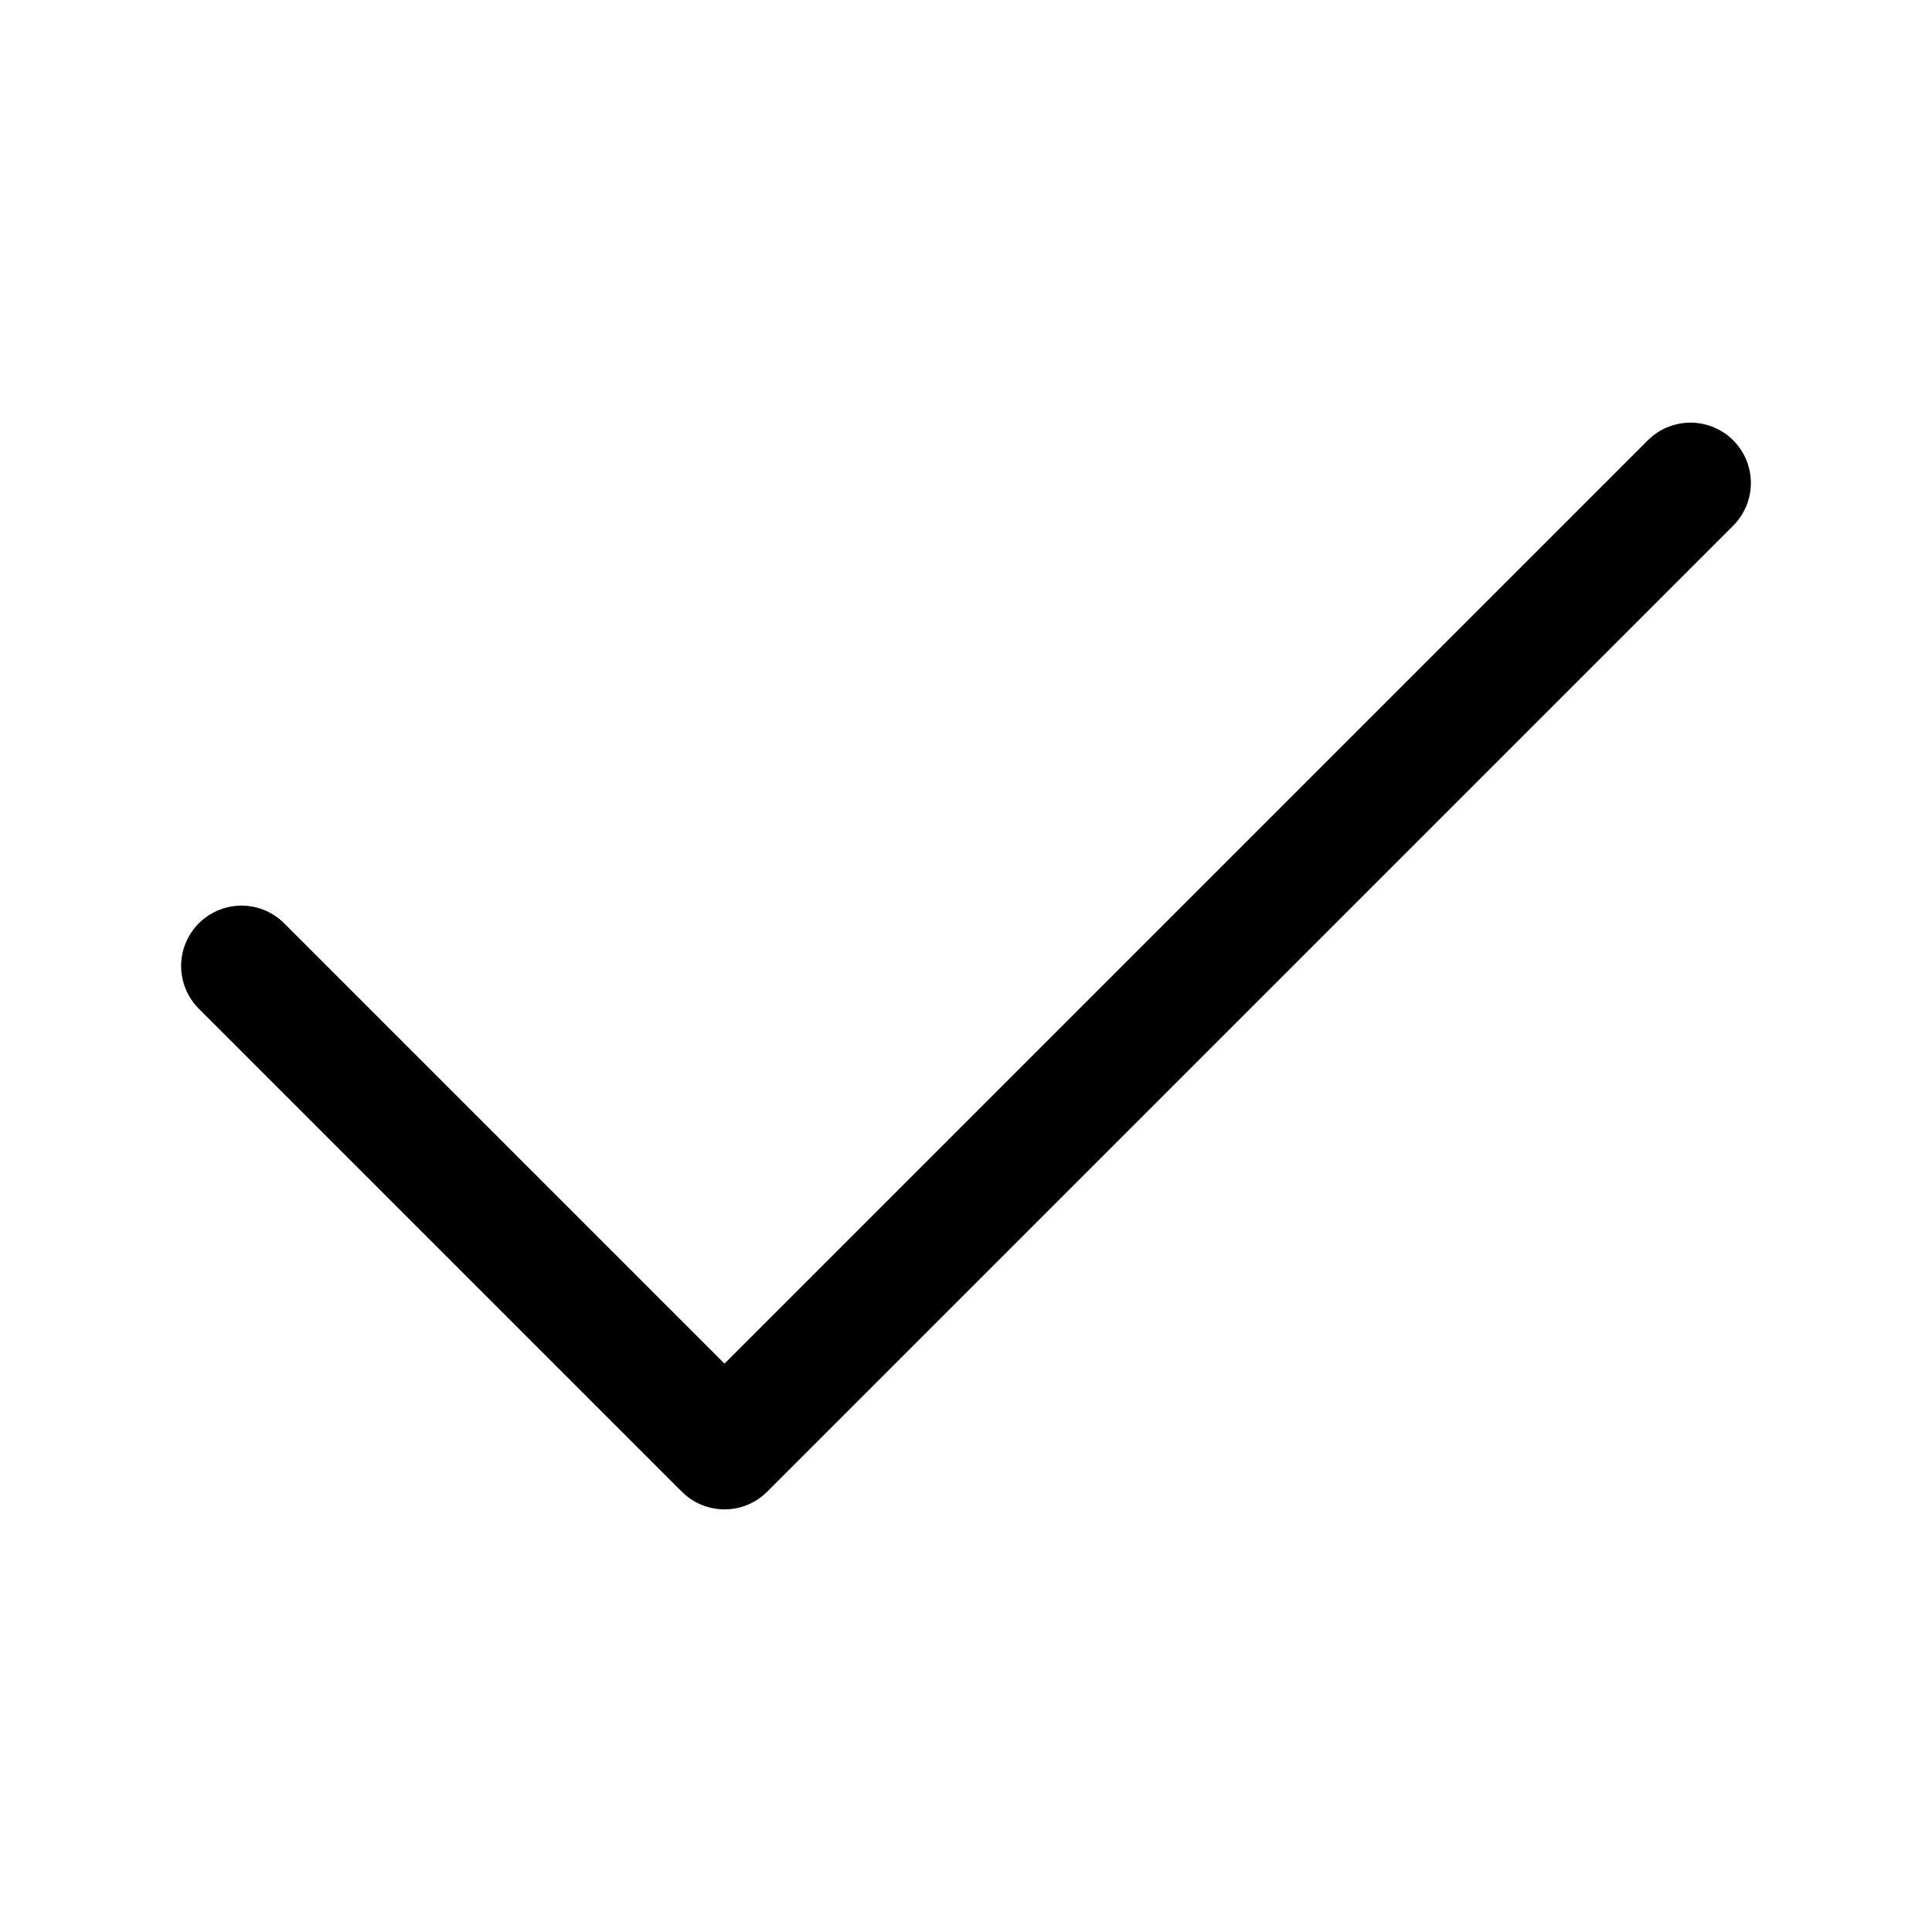
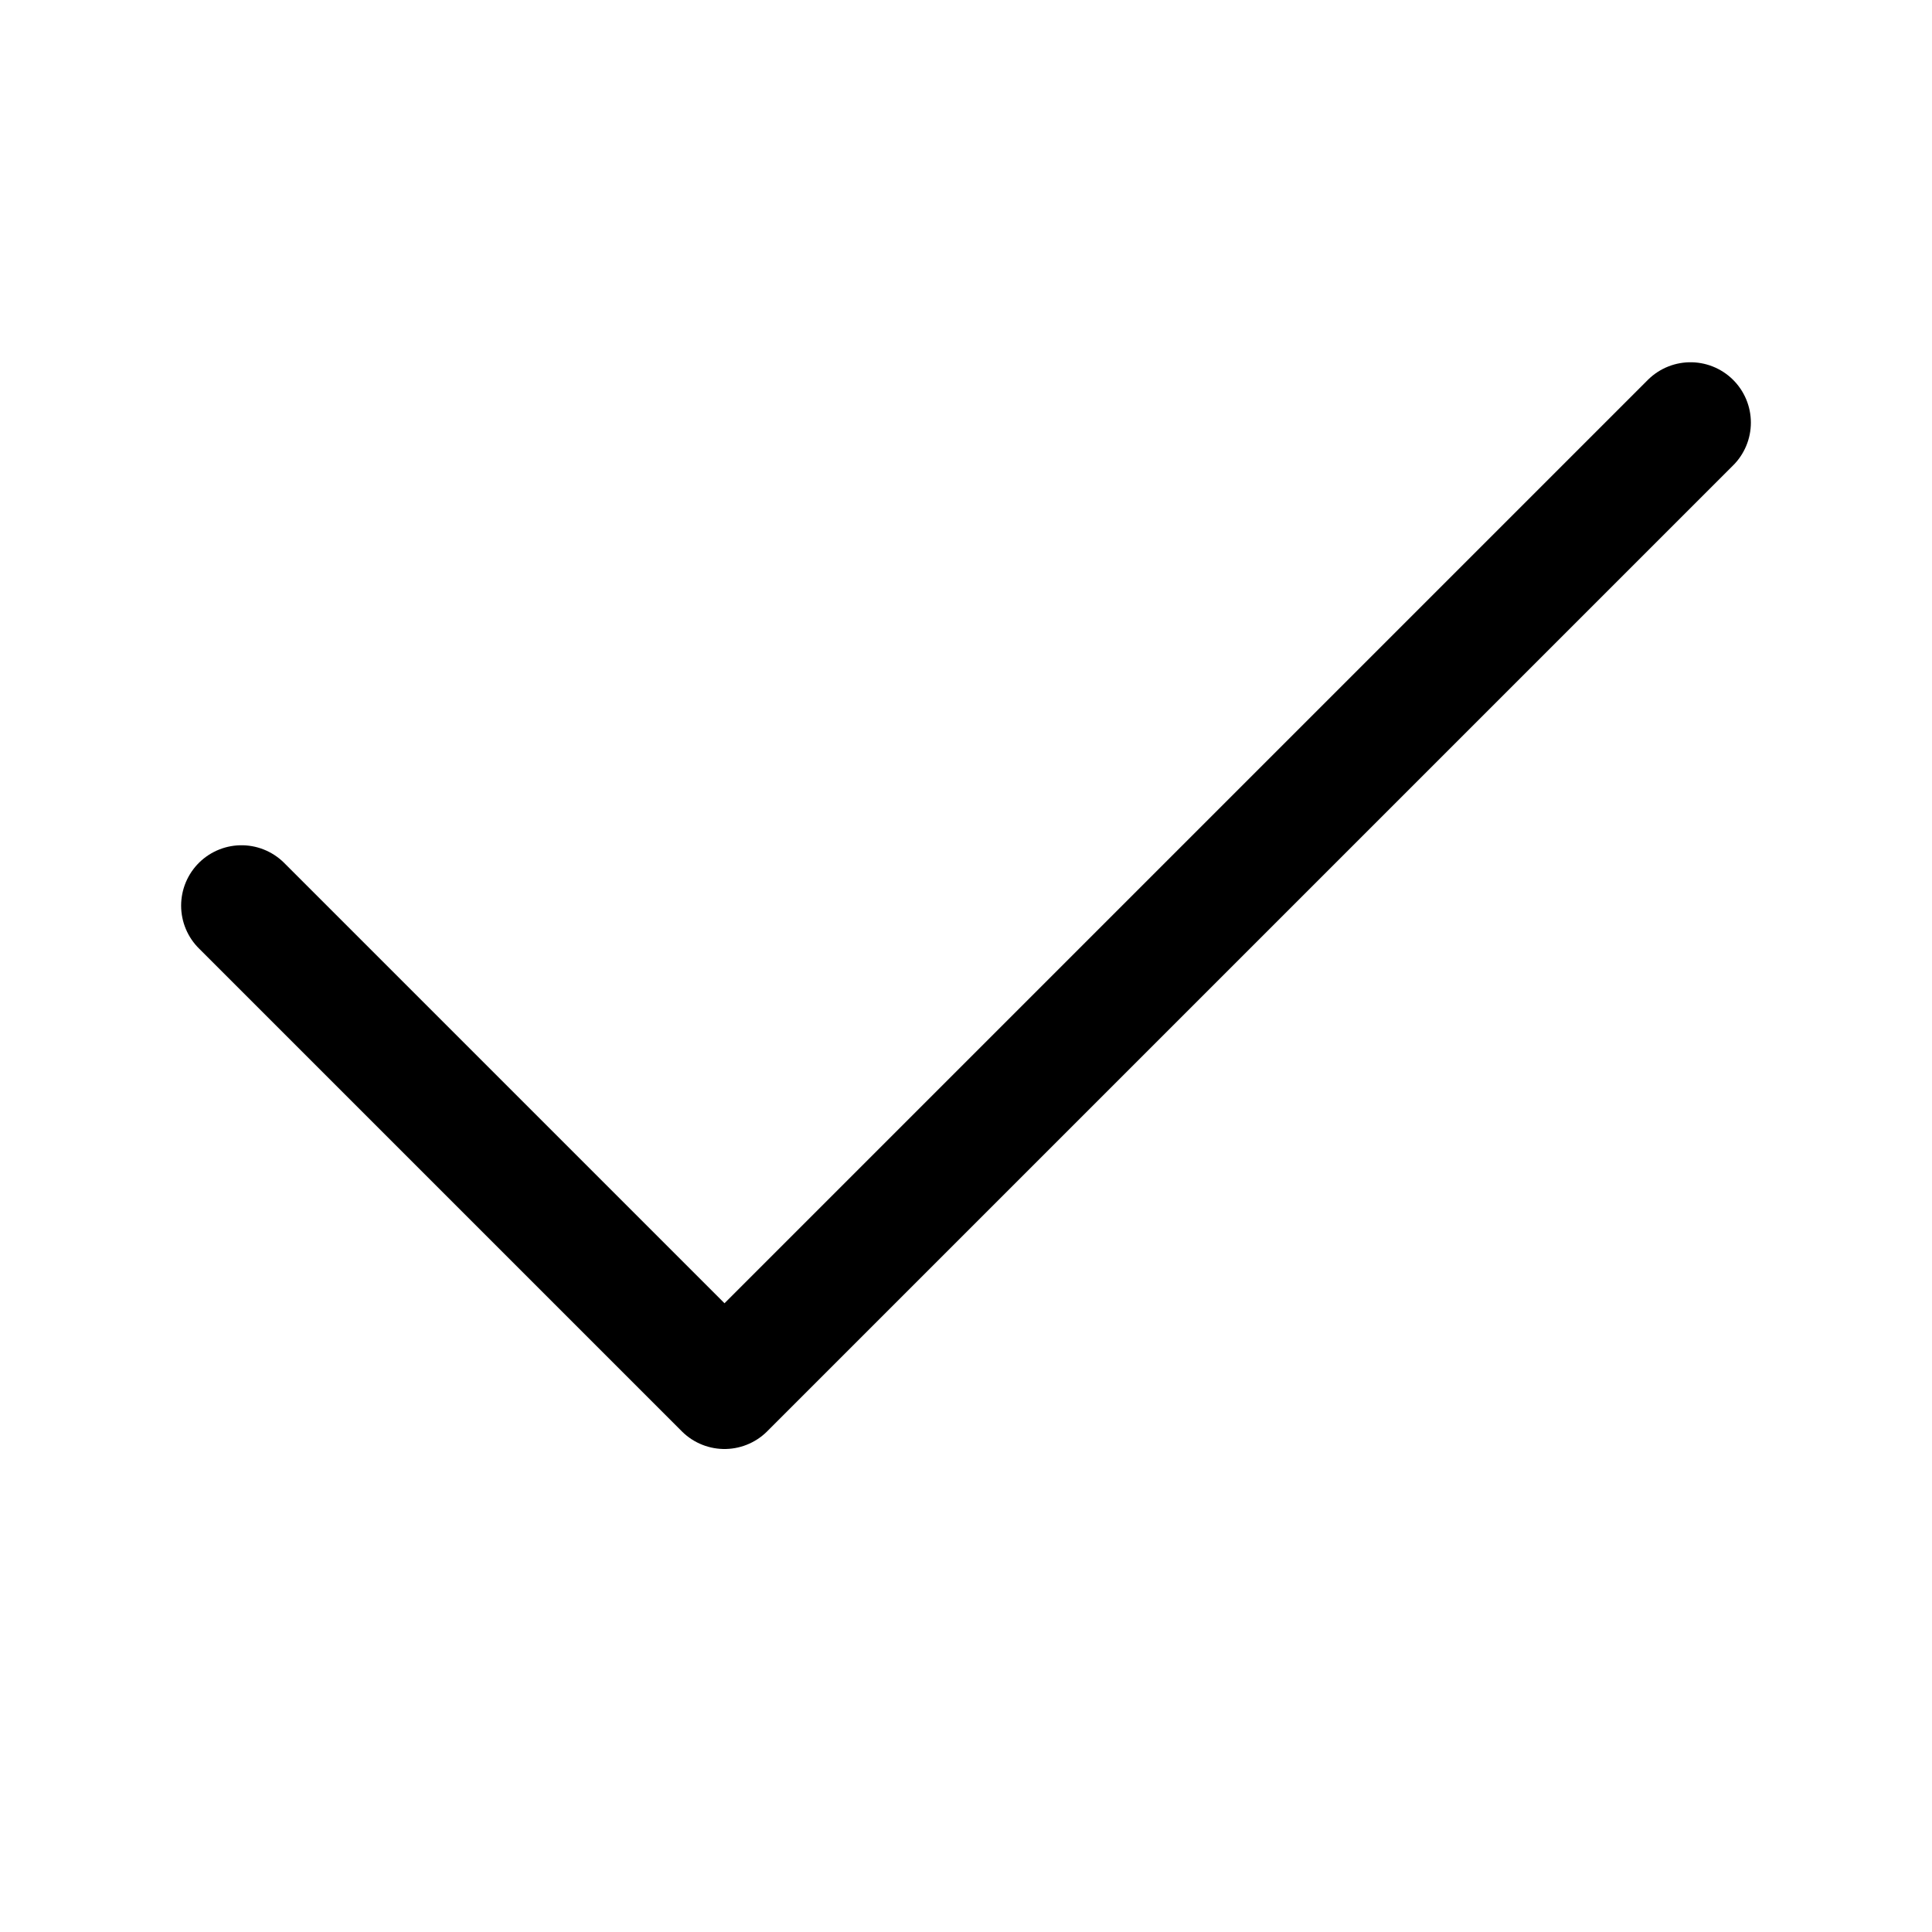
- <svg xmlns="http://www.w3.org/2000/svg" width="24" height="24" viewBox="0 0 24 24" fill="none">
+ <svg xmlns="http://www.w3.org/2000/svg" width="24" height="24" viewBox="0 0.75 24 24" fill="none">
  <path d="M3 12L9 18L21 6" stroke="currentColor" stroke-width="1.5" stroke-linecap="round" stroke-linejoin="round" />
</svg>
